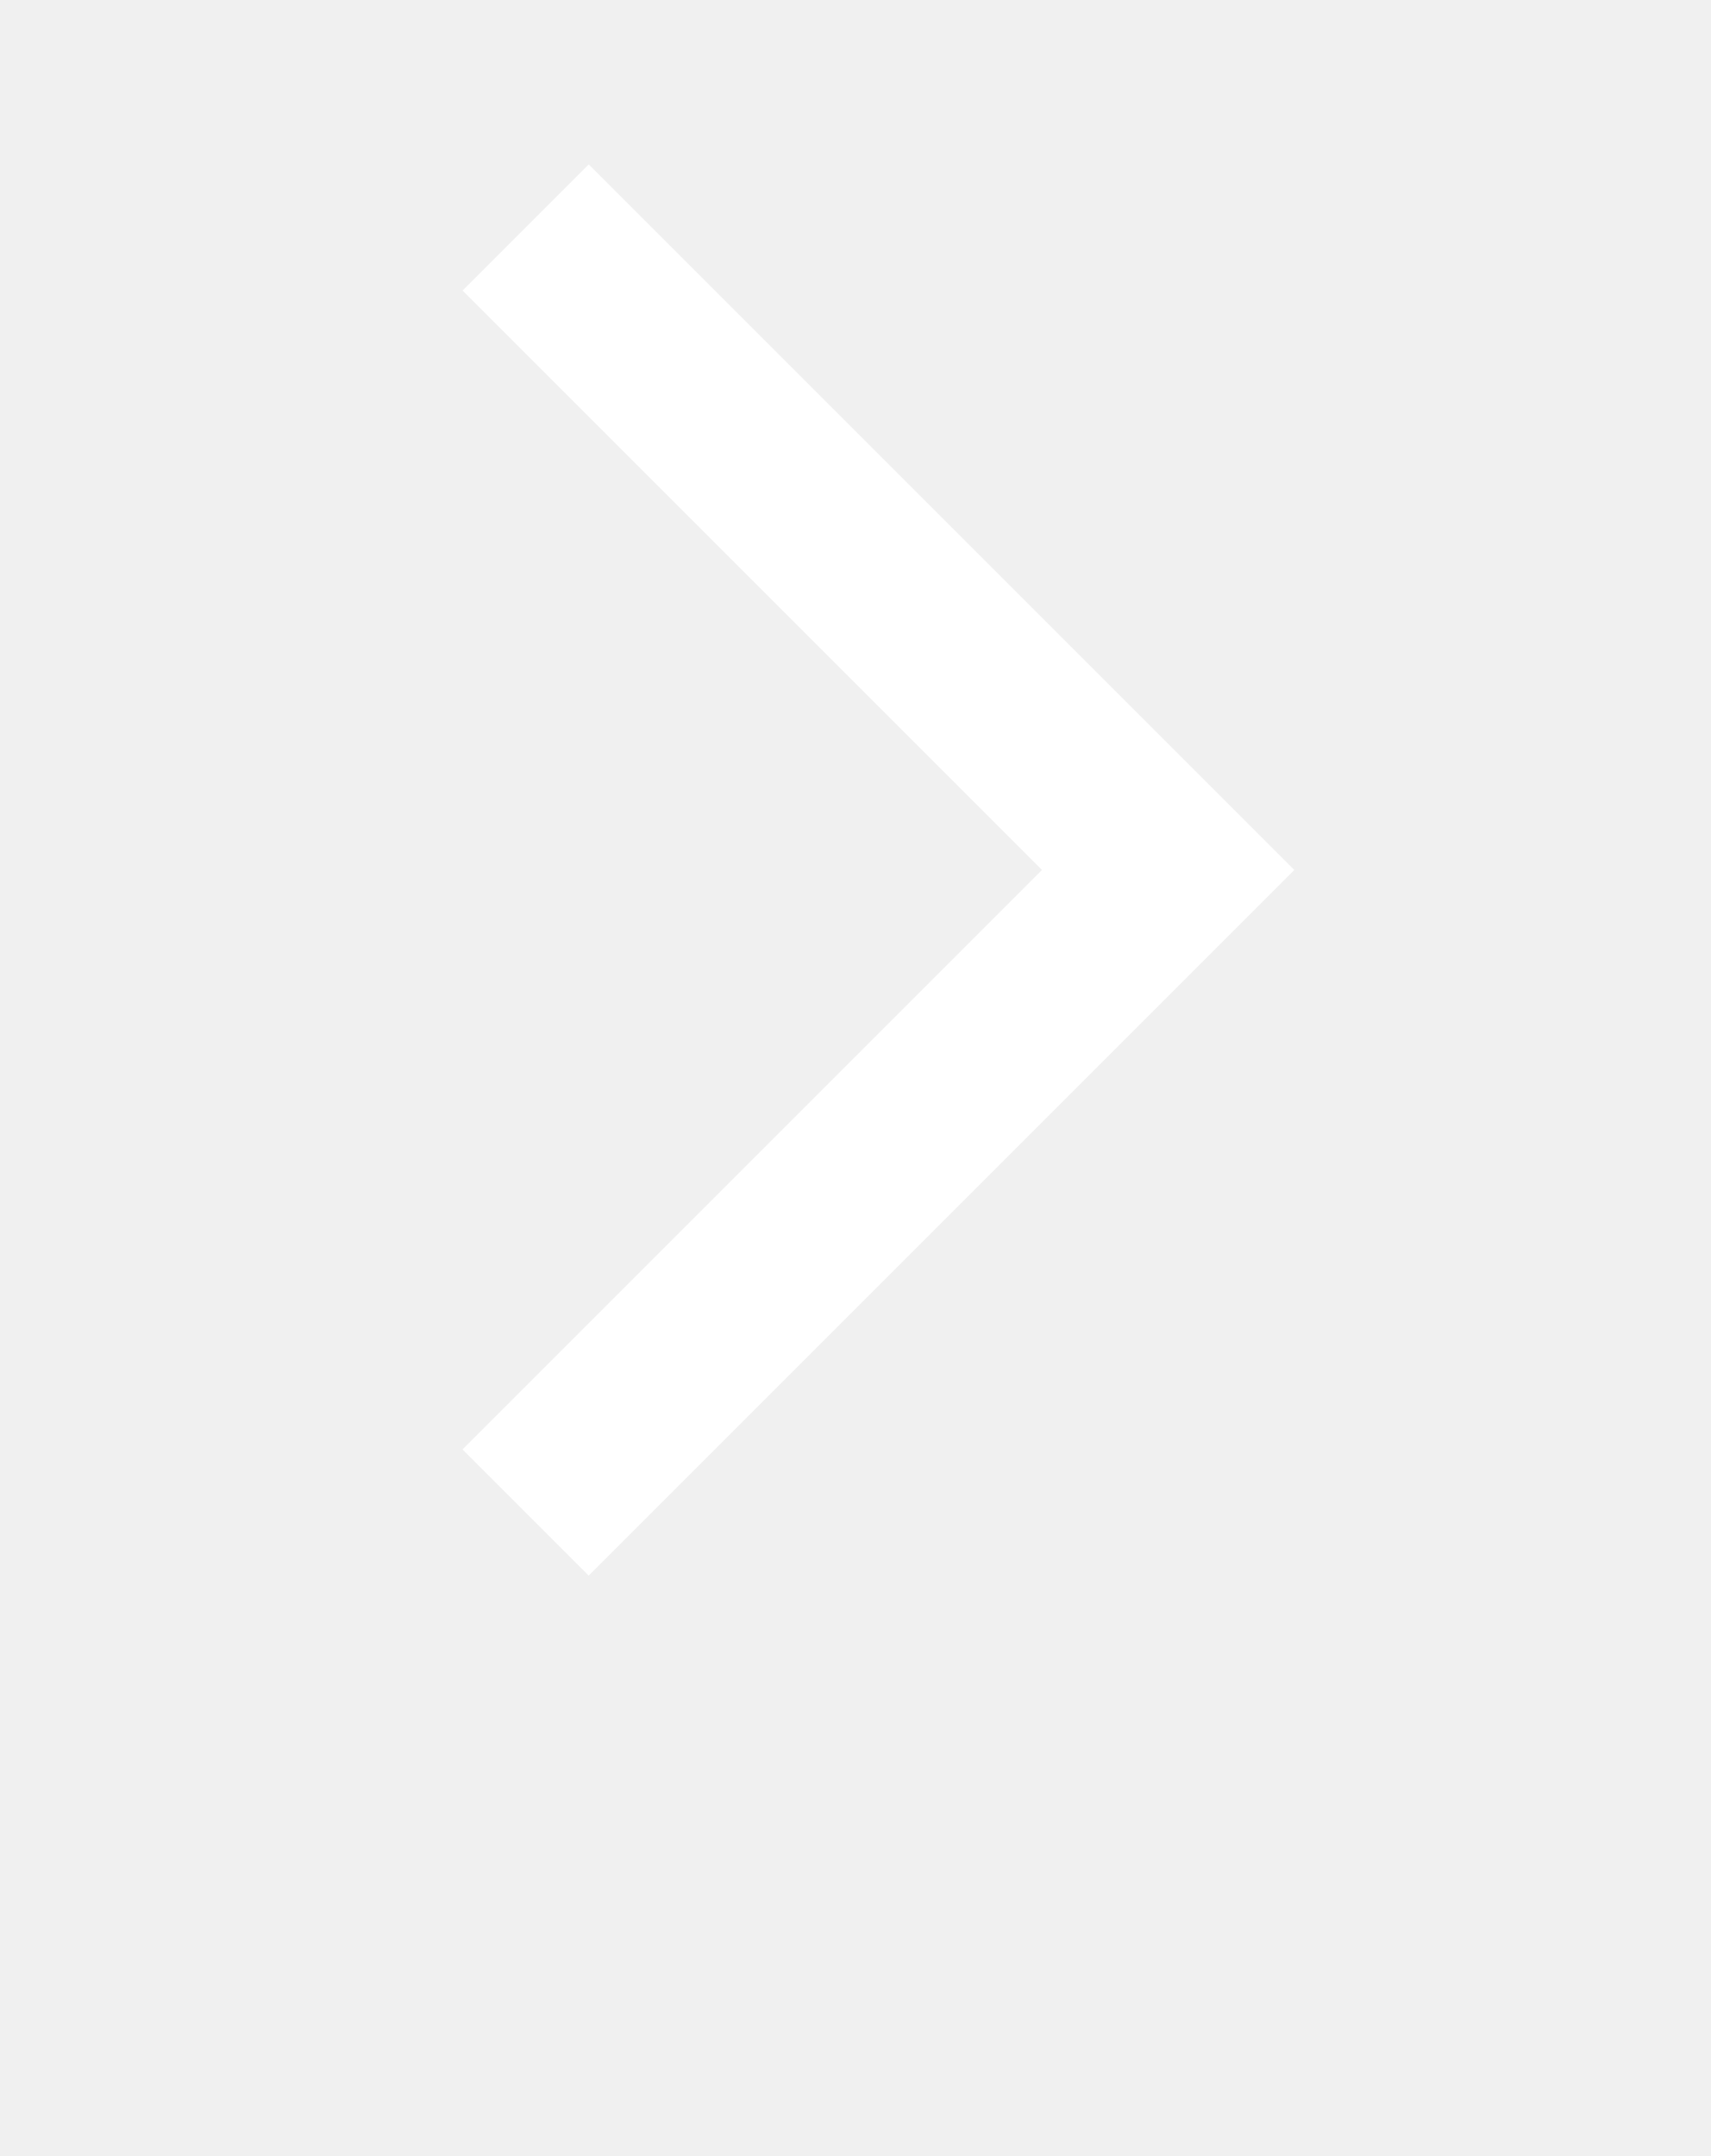
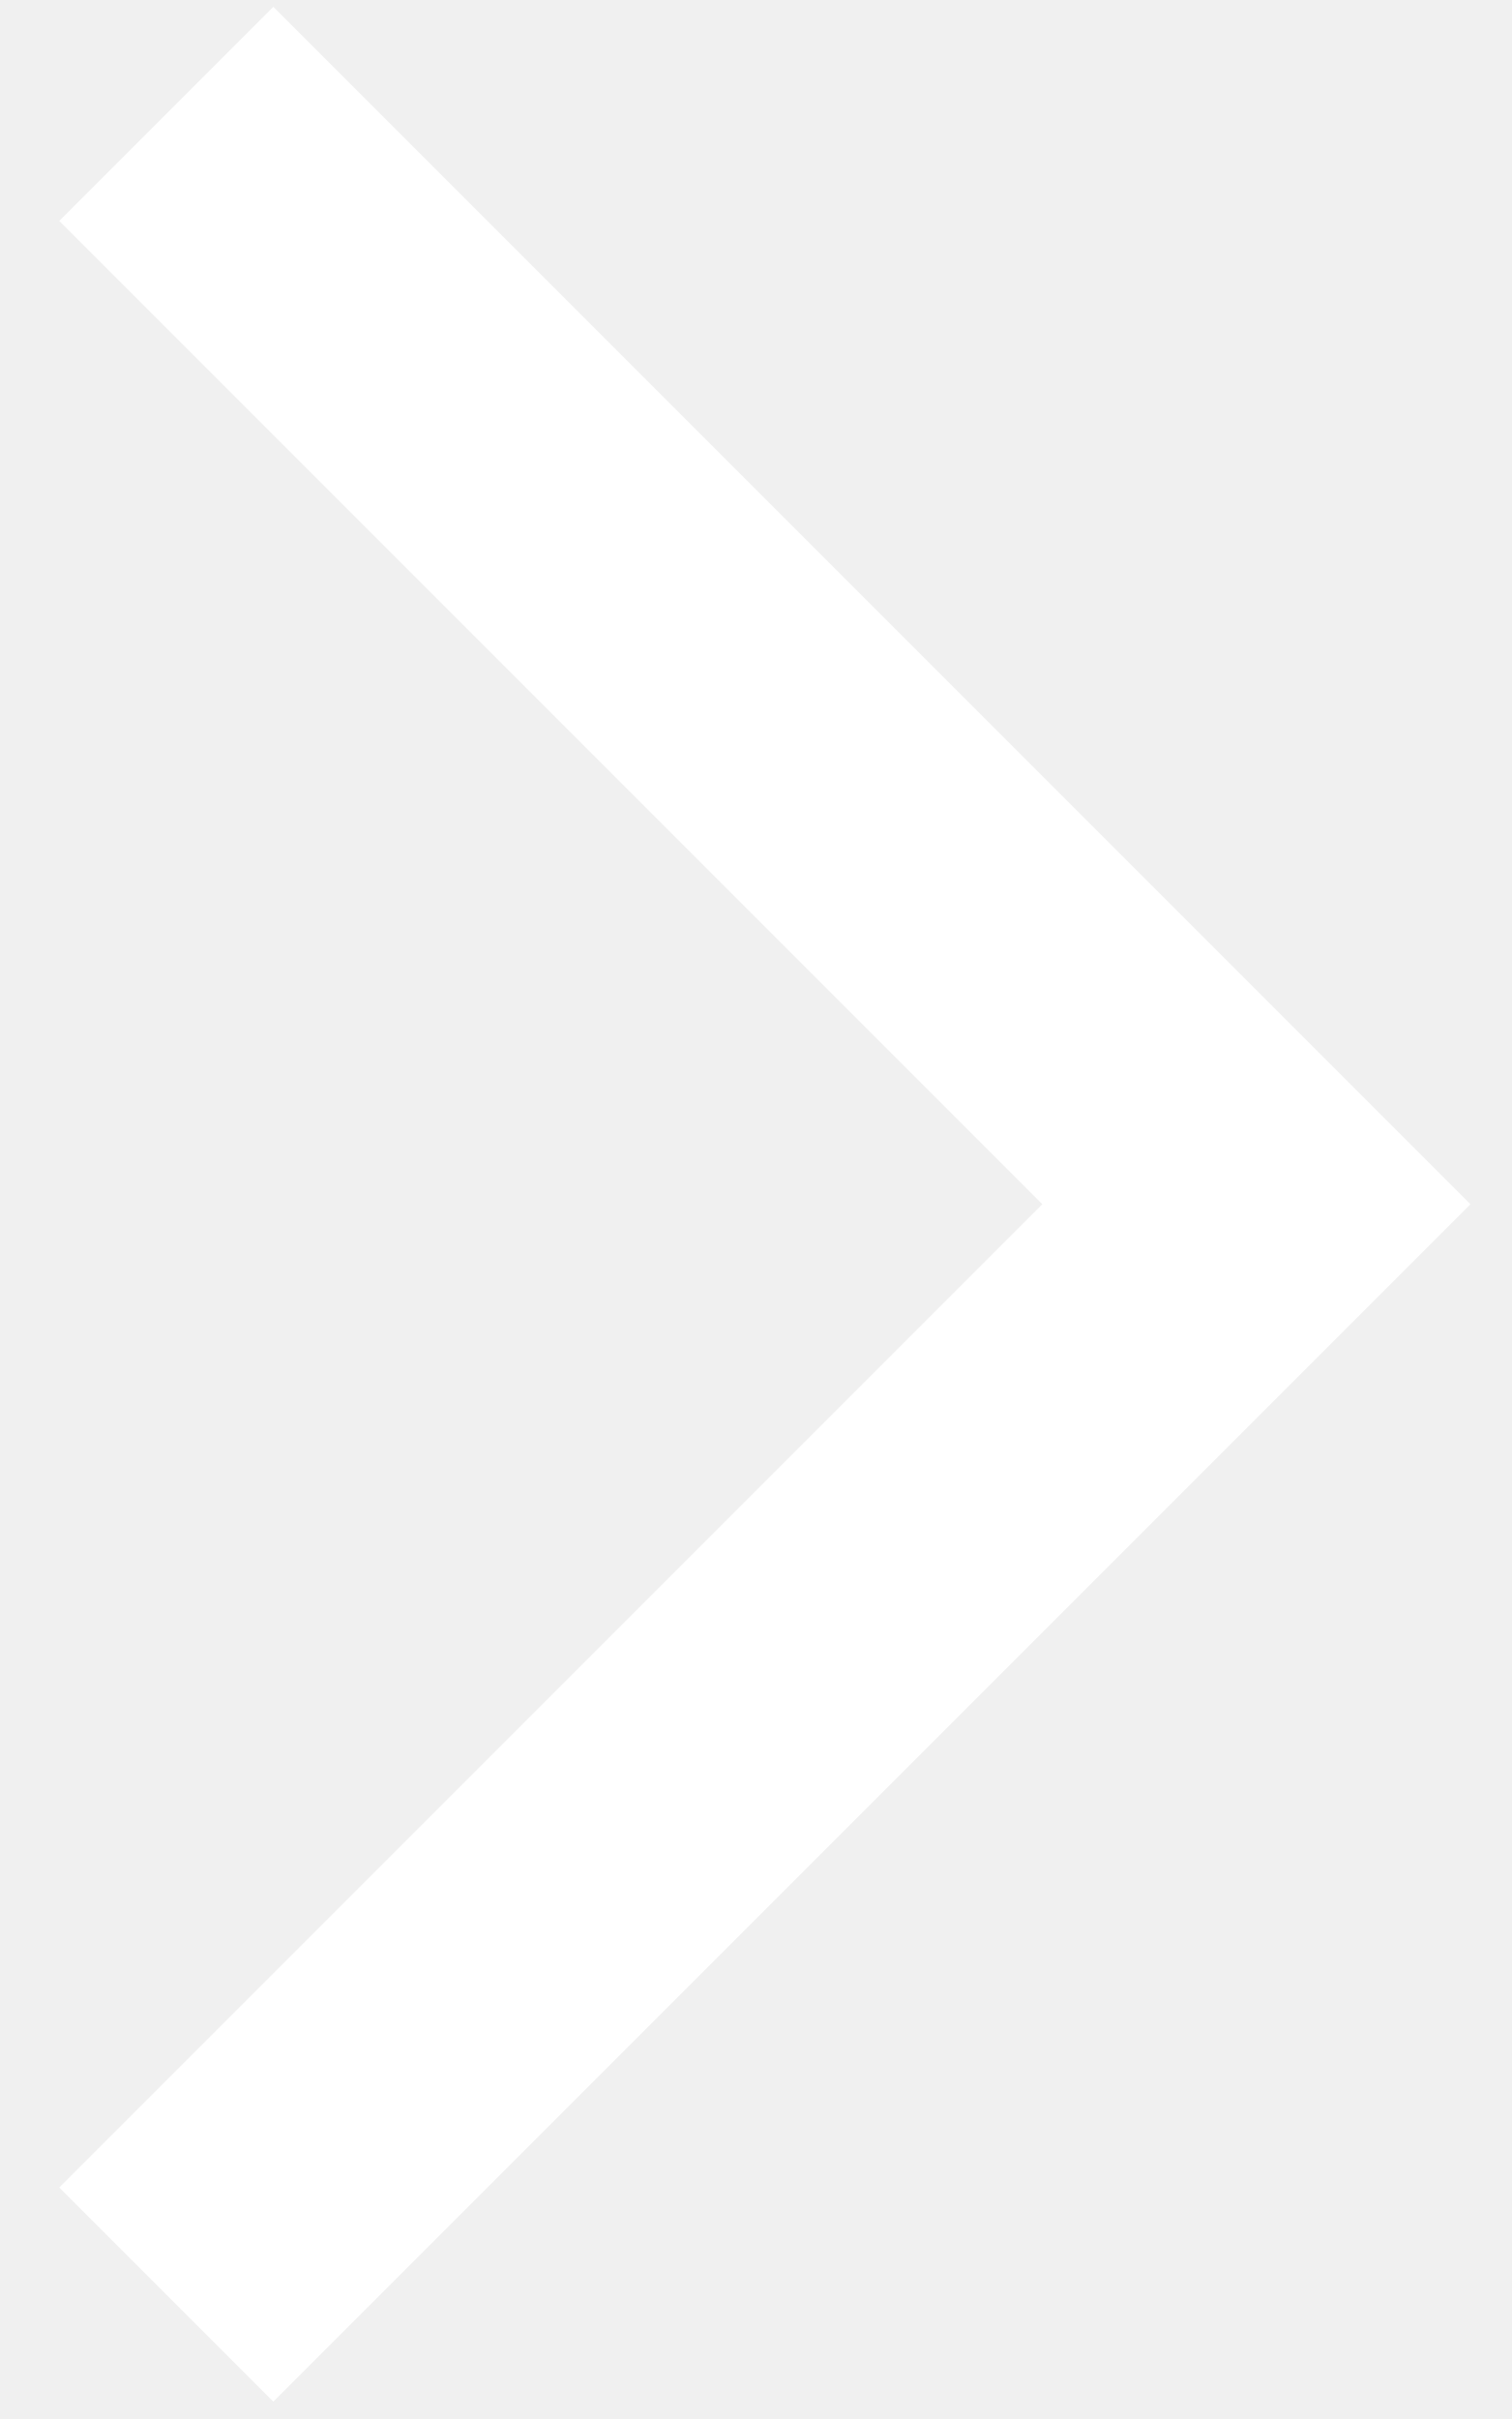
- <svg xmlns="http://www.w3.org/2000/svg" width="96" height="121" viewBox="0 0 96 121" fill="none">
-   <g clip-path="url(#clip0_369521_100)">
-     <path d="M25.96 81.346L33.04 88.426L72.64 48.826L33.04 9.226L25.96 16.306L58.48 48.826L25.96 81.346Z" fill="white" />
+ <svg xmlns="http://www.w3.org/2000/svg" width="50" height="80" viewBox="0 0 50 80">
+   <clipPath id="clipPath1">
+     <path d="M -24 -8.174 L 72 -8.174 L 72 111.466 L -24 111.466 Z" />
+   </clipPath>
+   <g id="Associer" clip-path="url(#clipPath1)">
+     <path id="Trac" fill="#ffffff" stroke="none" d="M 1.96 72.346 L 9.04 79.426 L 48.64 39.826 L 9.04 0.226 L 1.96 7.306 L 34.48 39.826 L 1.96 72.346 Z" />
  </g>
-   <defs>
-     <clipPath id="clip0_369521_100">
-       <rect width="96" height="119.64" fill="white" transform="translate(0 0.825928)" />
-     </clipPath>
-   </defs>
</svg>
